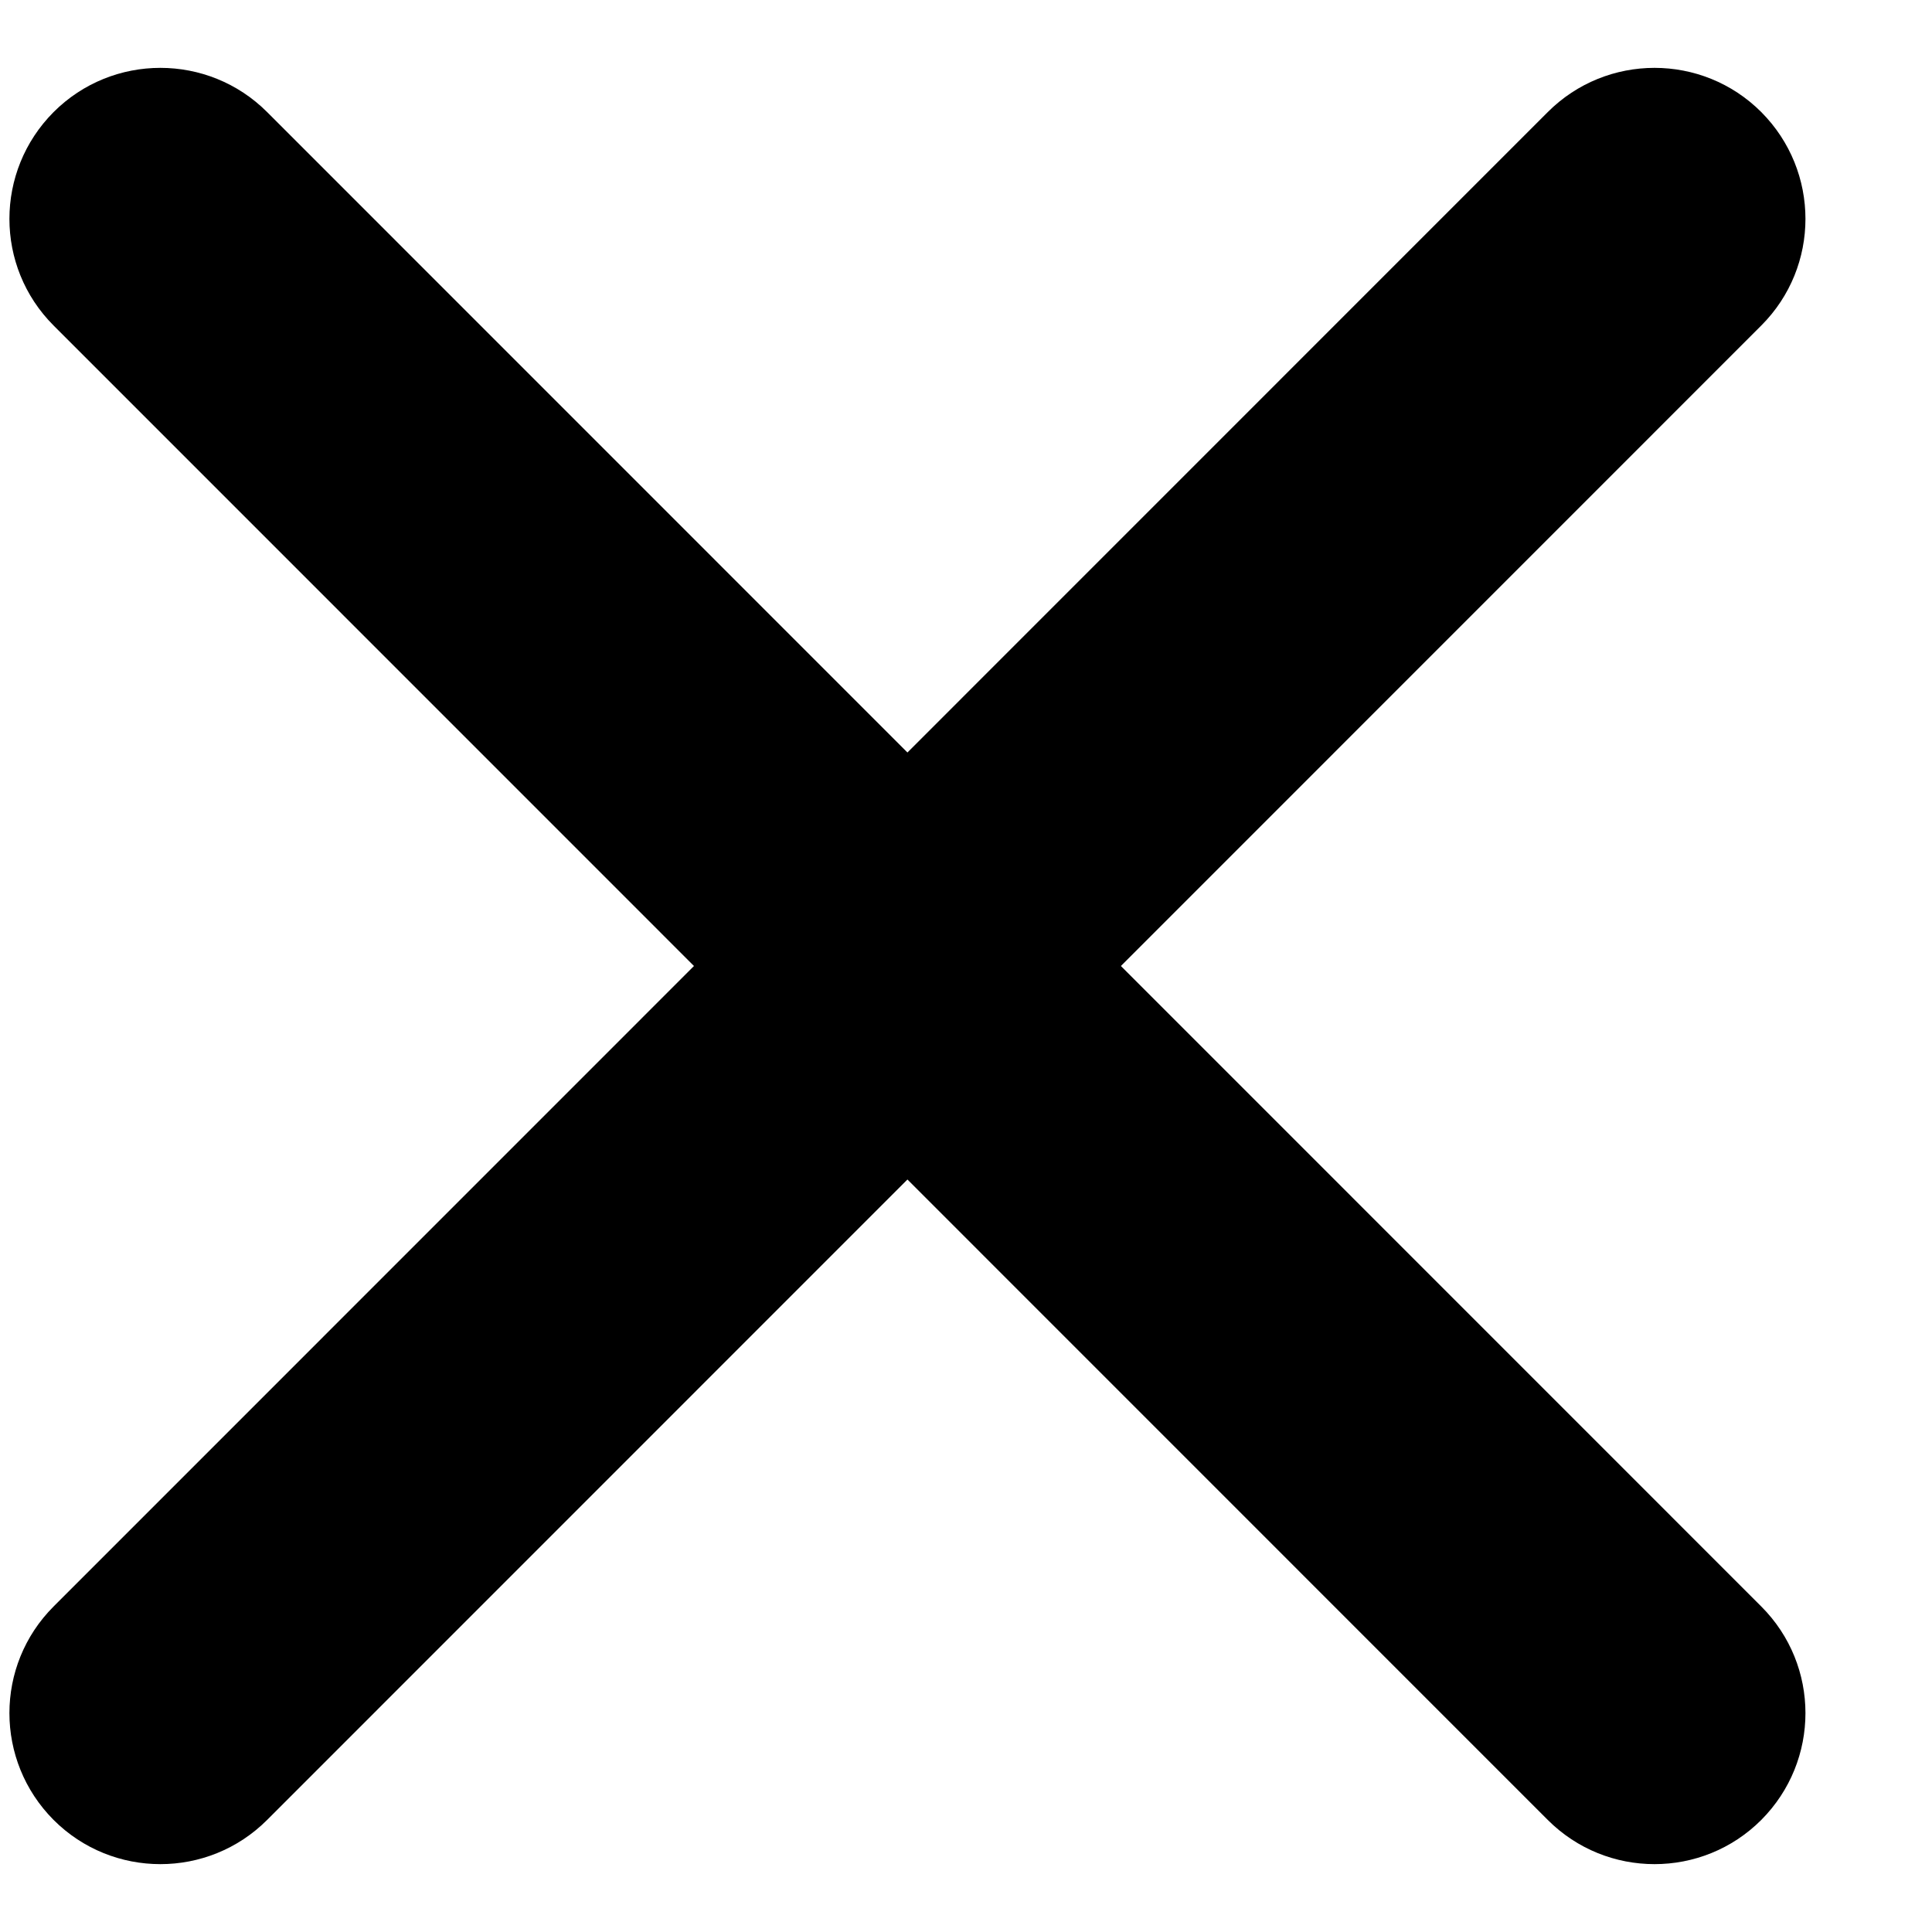
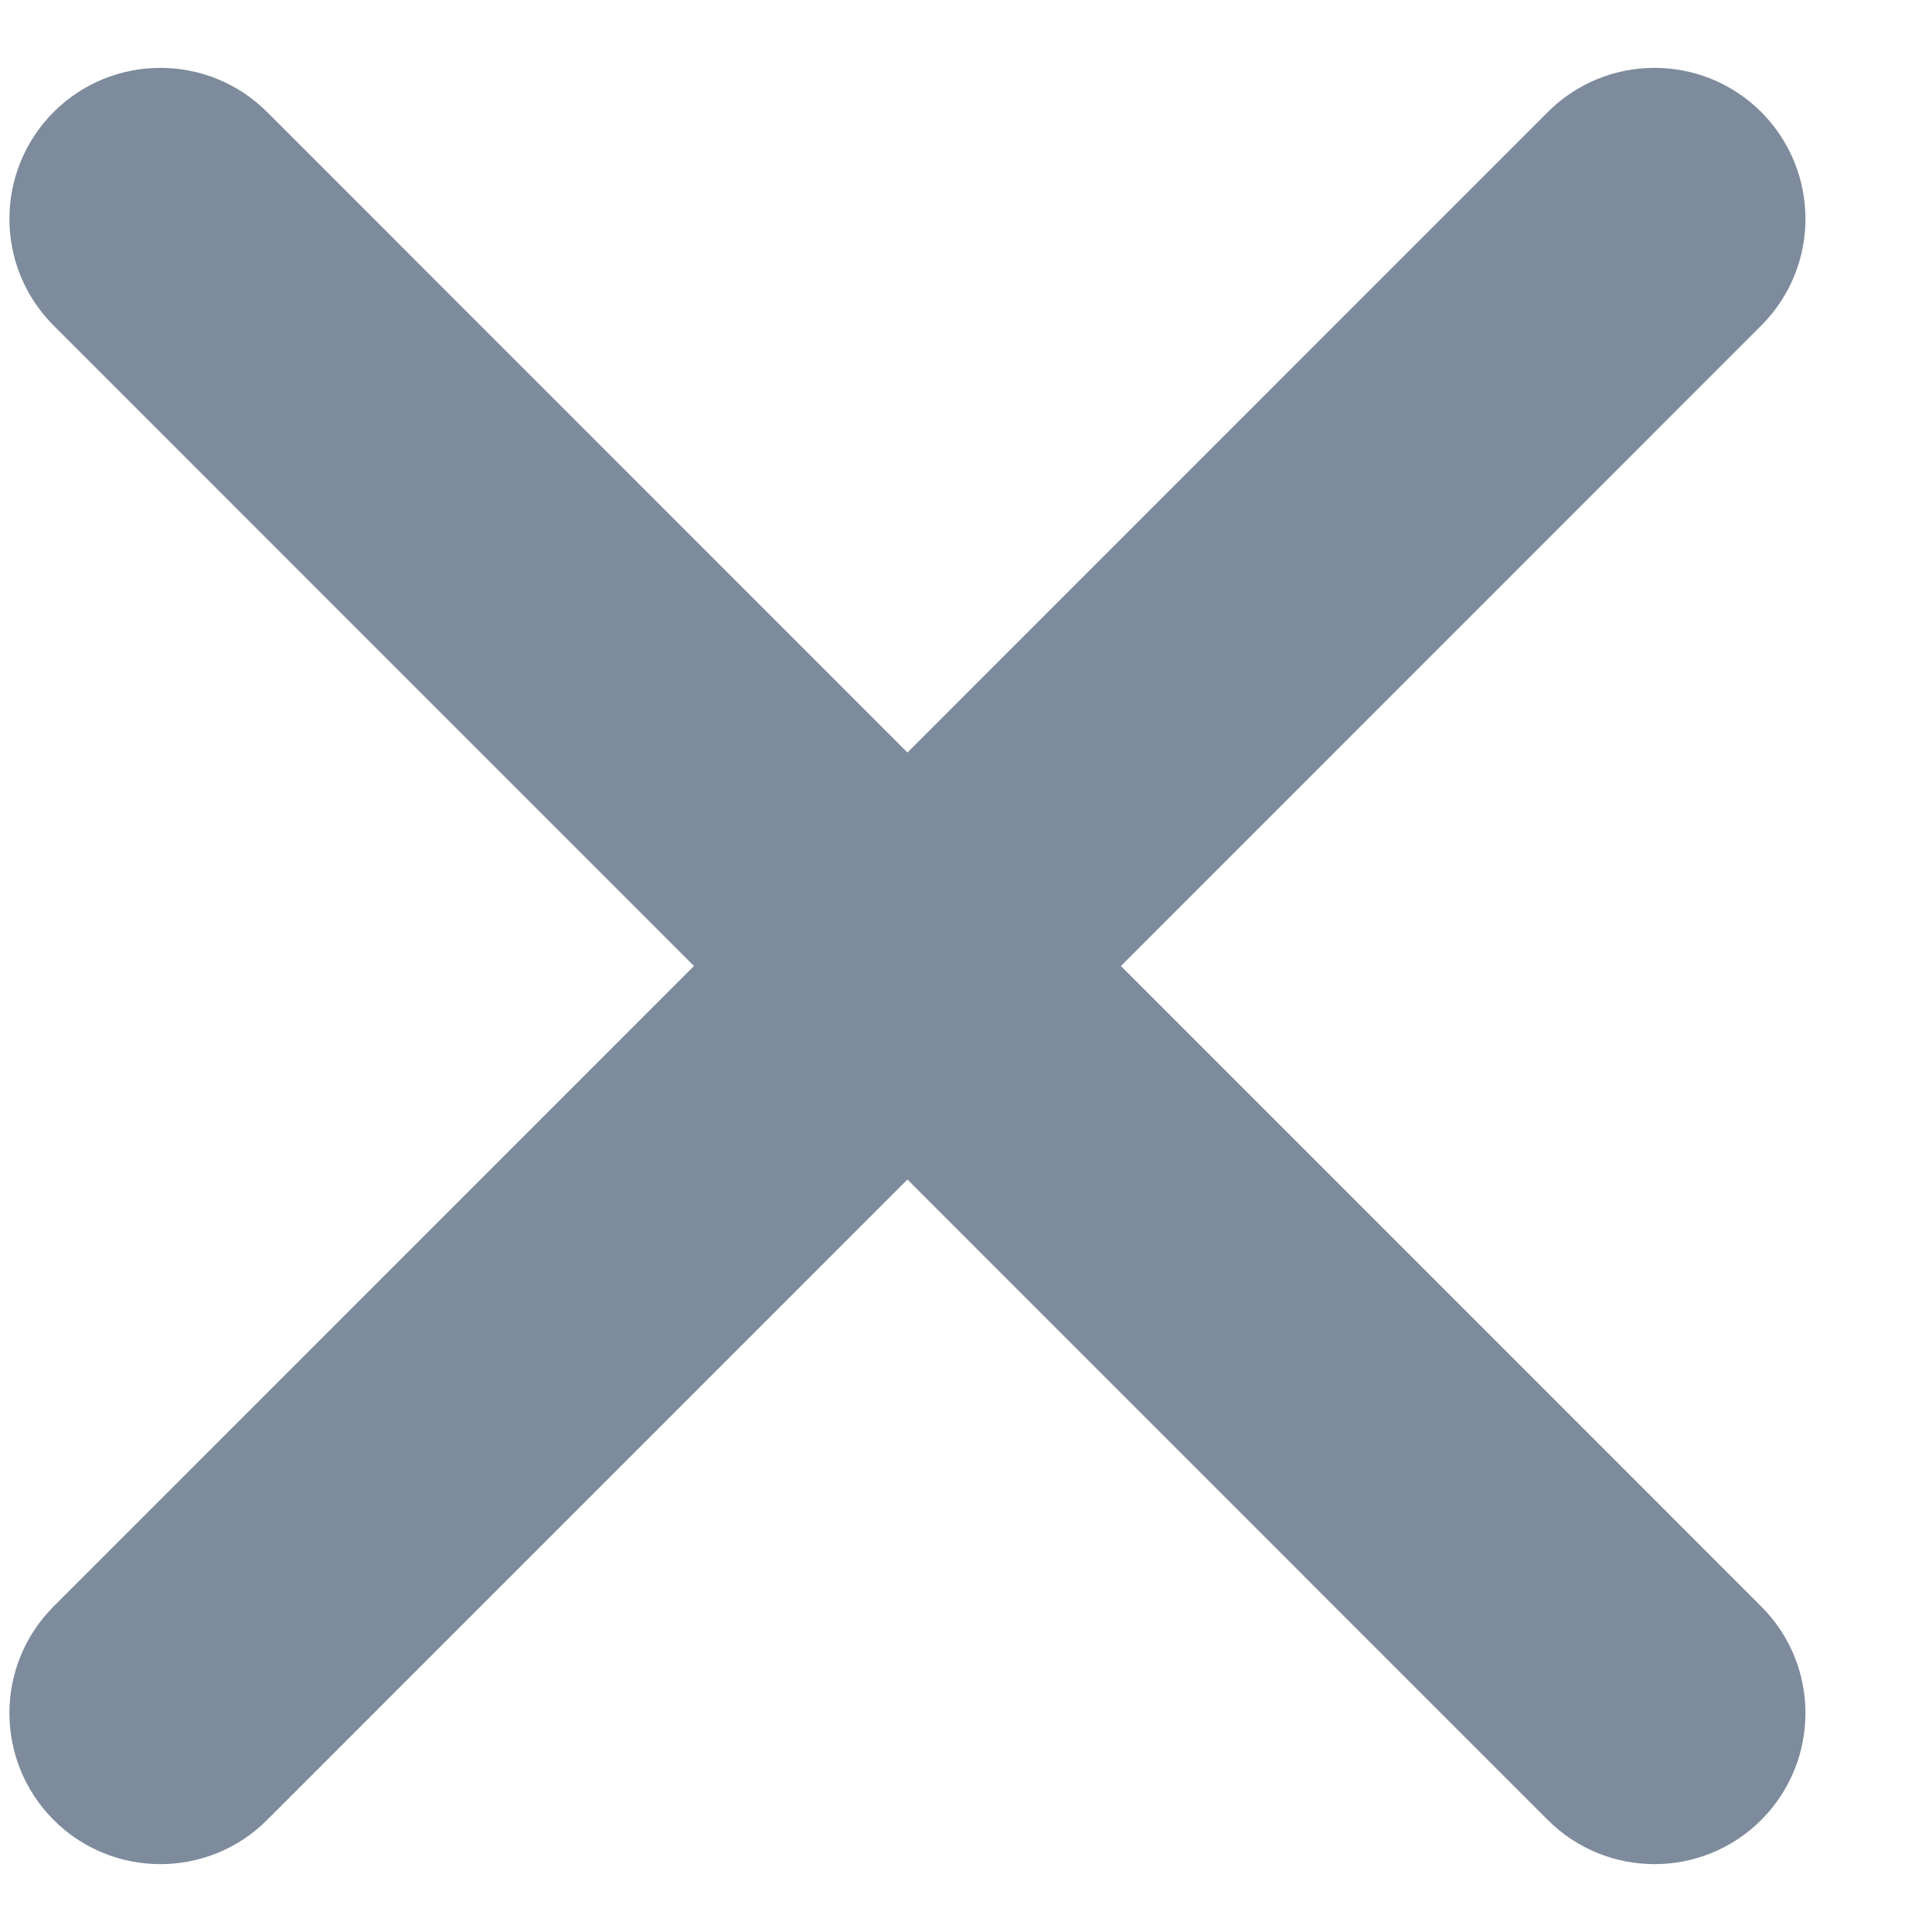
<svg xmlns="http://www.w3.org/2000/svg" width="8" height="8" viewBox="0 0 8 8" fill="none">
-   <path d="M0.222 1.348C-0.022 1.104 -0.022 0.709 0.222 0.464C0.466 0.22 0.862 0.22 1.106 0.464L7.293 6.652C7.537 6.896 7.537 7.291 7.293 7.536C7.049 7.78 6.653 7.78 6.409 7.536L0.222 1.348Z" fill="black" />
-   <path d="M6.409 0.464C6.653 0.22 7.049 0.22 7.293 0.464C7.537 0.709 7.537 1.104 7.293 1.348L1.106 7.536C0.862 7.78 0.466 7.78 0.222 7.536C-0.022 7.291 -0.022 6.896 0.222 6.652L6.409 0.464Z" fill="black" />
+   <path d="M0.222 1.348C-0.022 1.104 -0.022 0.709 0.222 0.464C0.466 0.22 0.862 0.22 1.106 0.464L7.293 6.652C7.537 6.896 7.537 7.291 7.293 7.536C7.049 7.78 6.653 7.78 6.409 7.536L0.222 1.348Z" fill="#7E8B9C" />
+   <path d="M6.409 0.464C6.653 0.22 7.049 0.22 7.293 0.464C7.537 0.709 7.537 1.104 7.293 1.348L1.106 7.536C0.862 7.78 0.466 7.78 0.222 7.536C-0.022 7.291 -0.022 6.896 0.222 6.652L6.409 0.464Z" fill="#7E8B9C" />
</svg>
